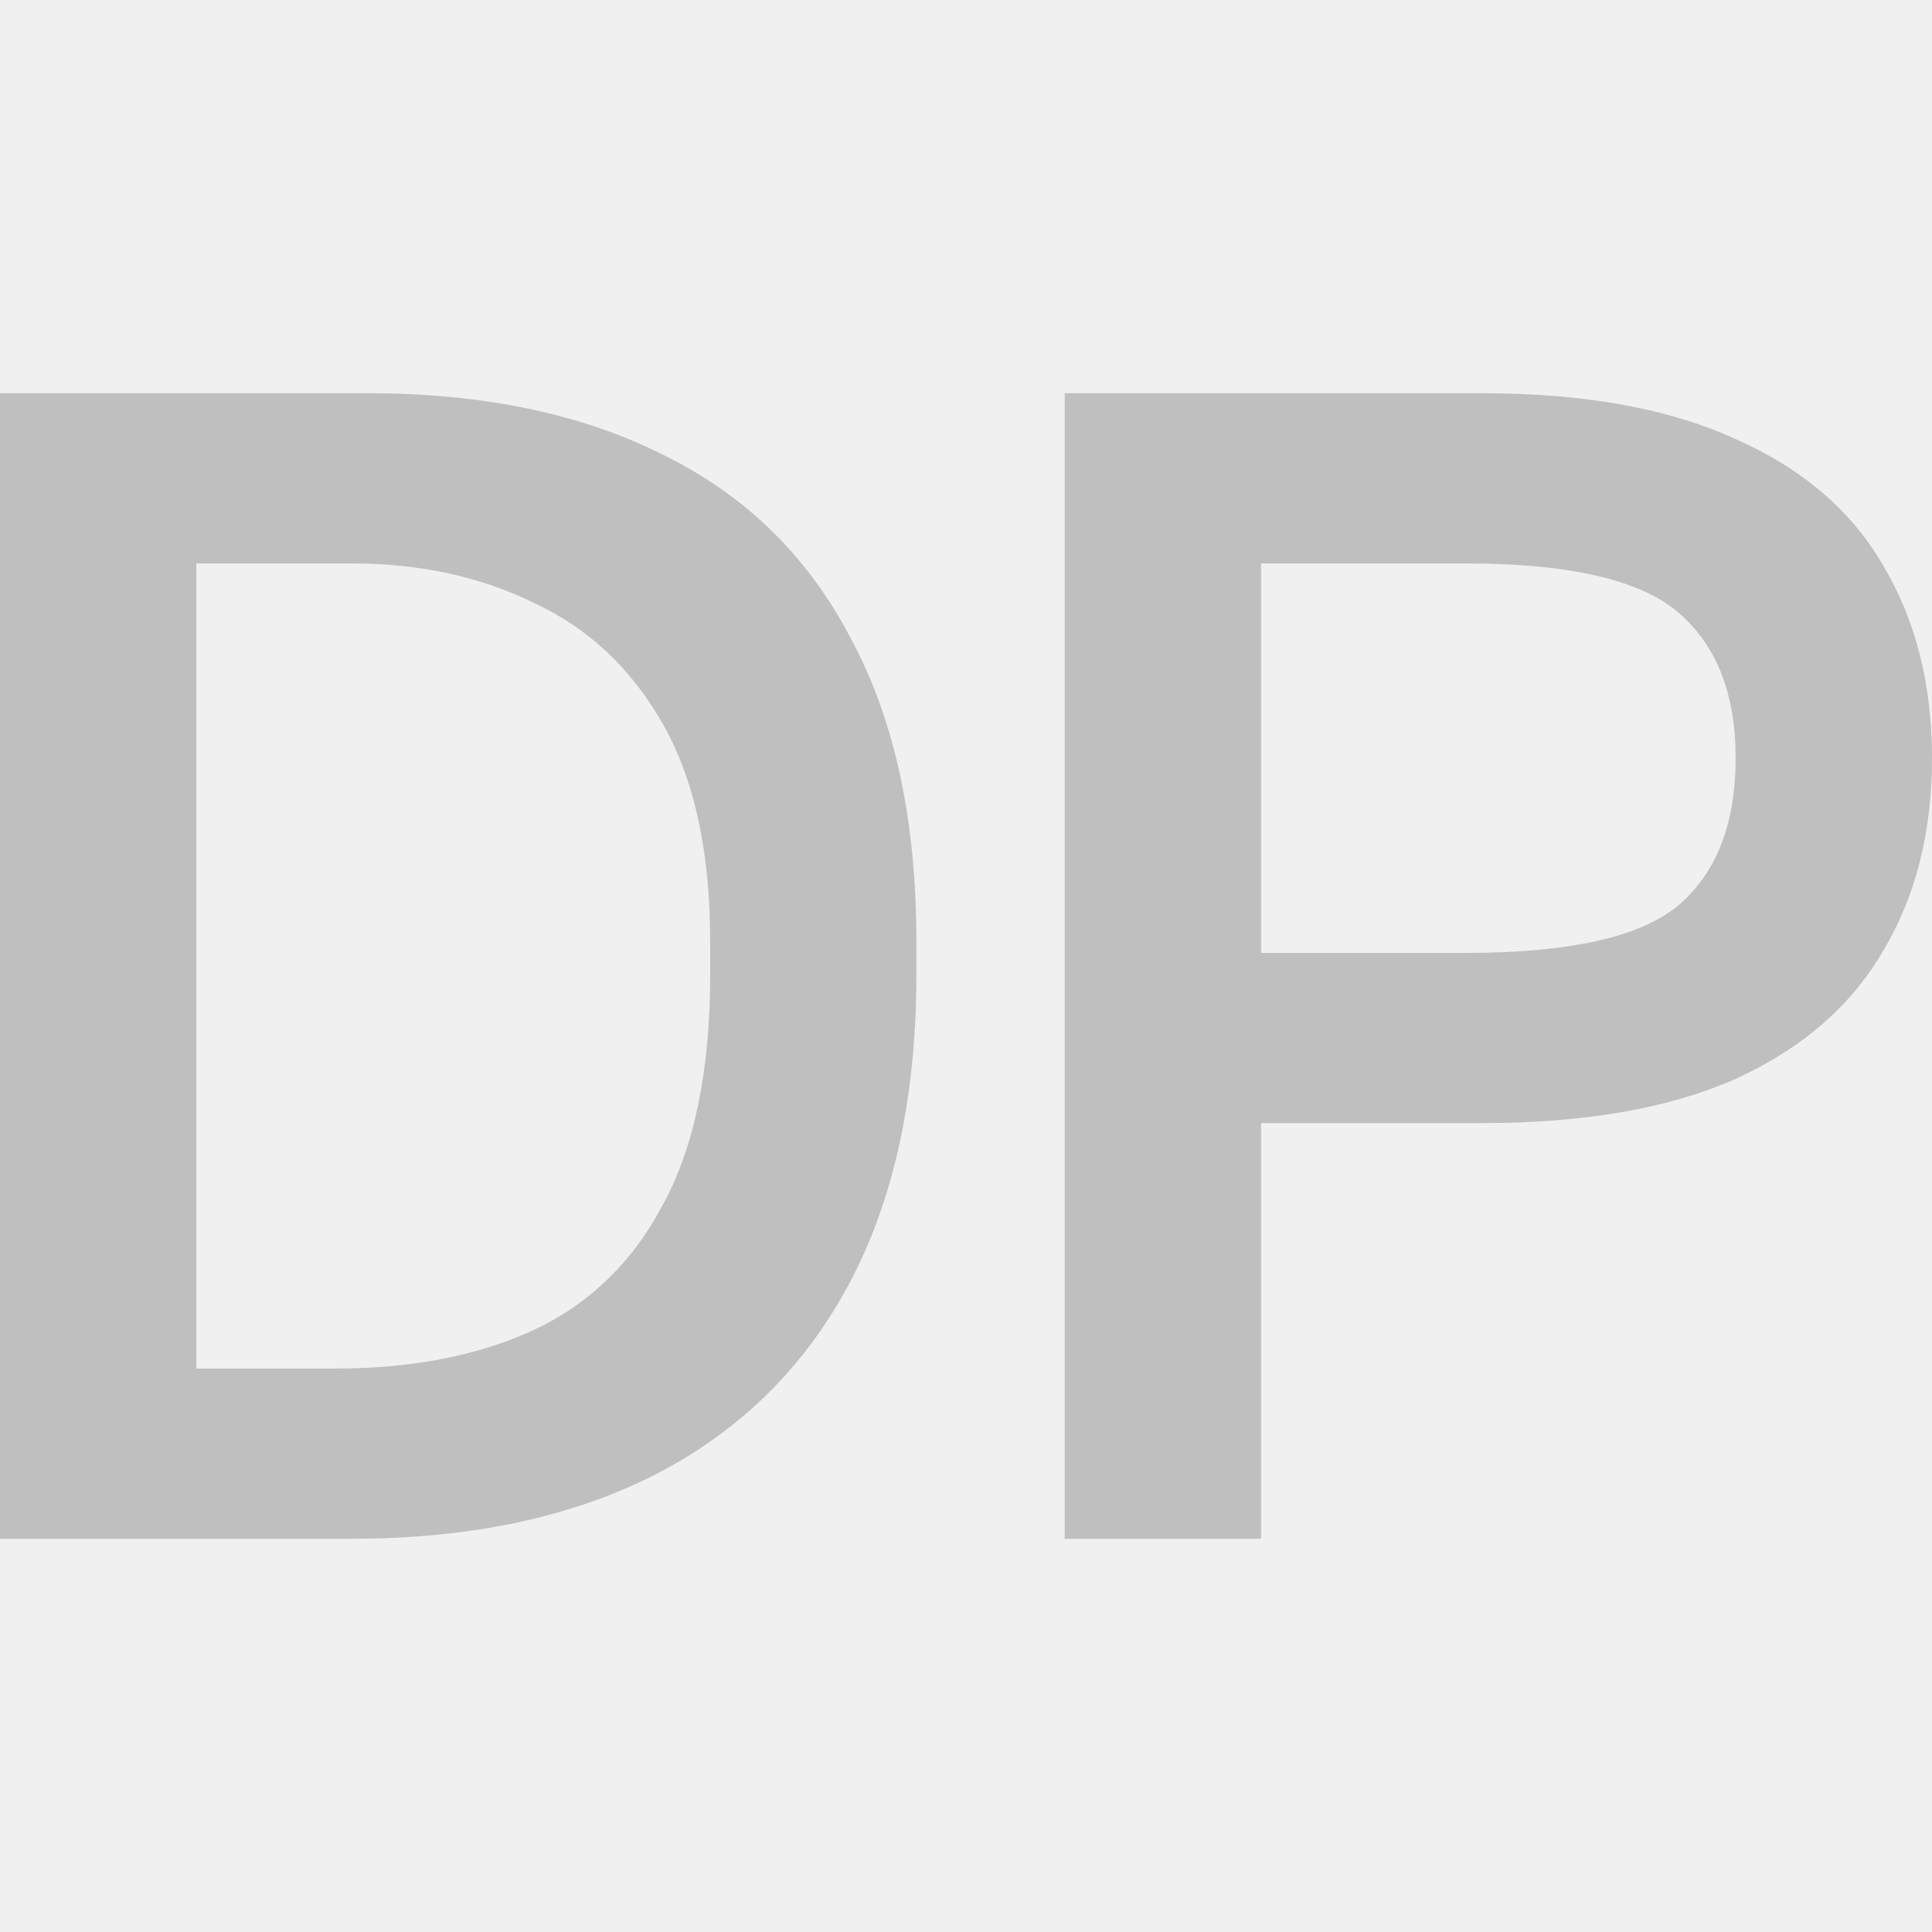
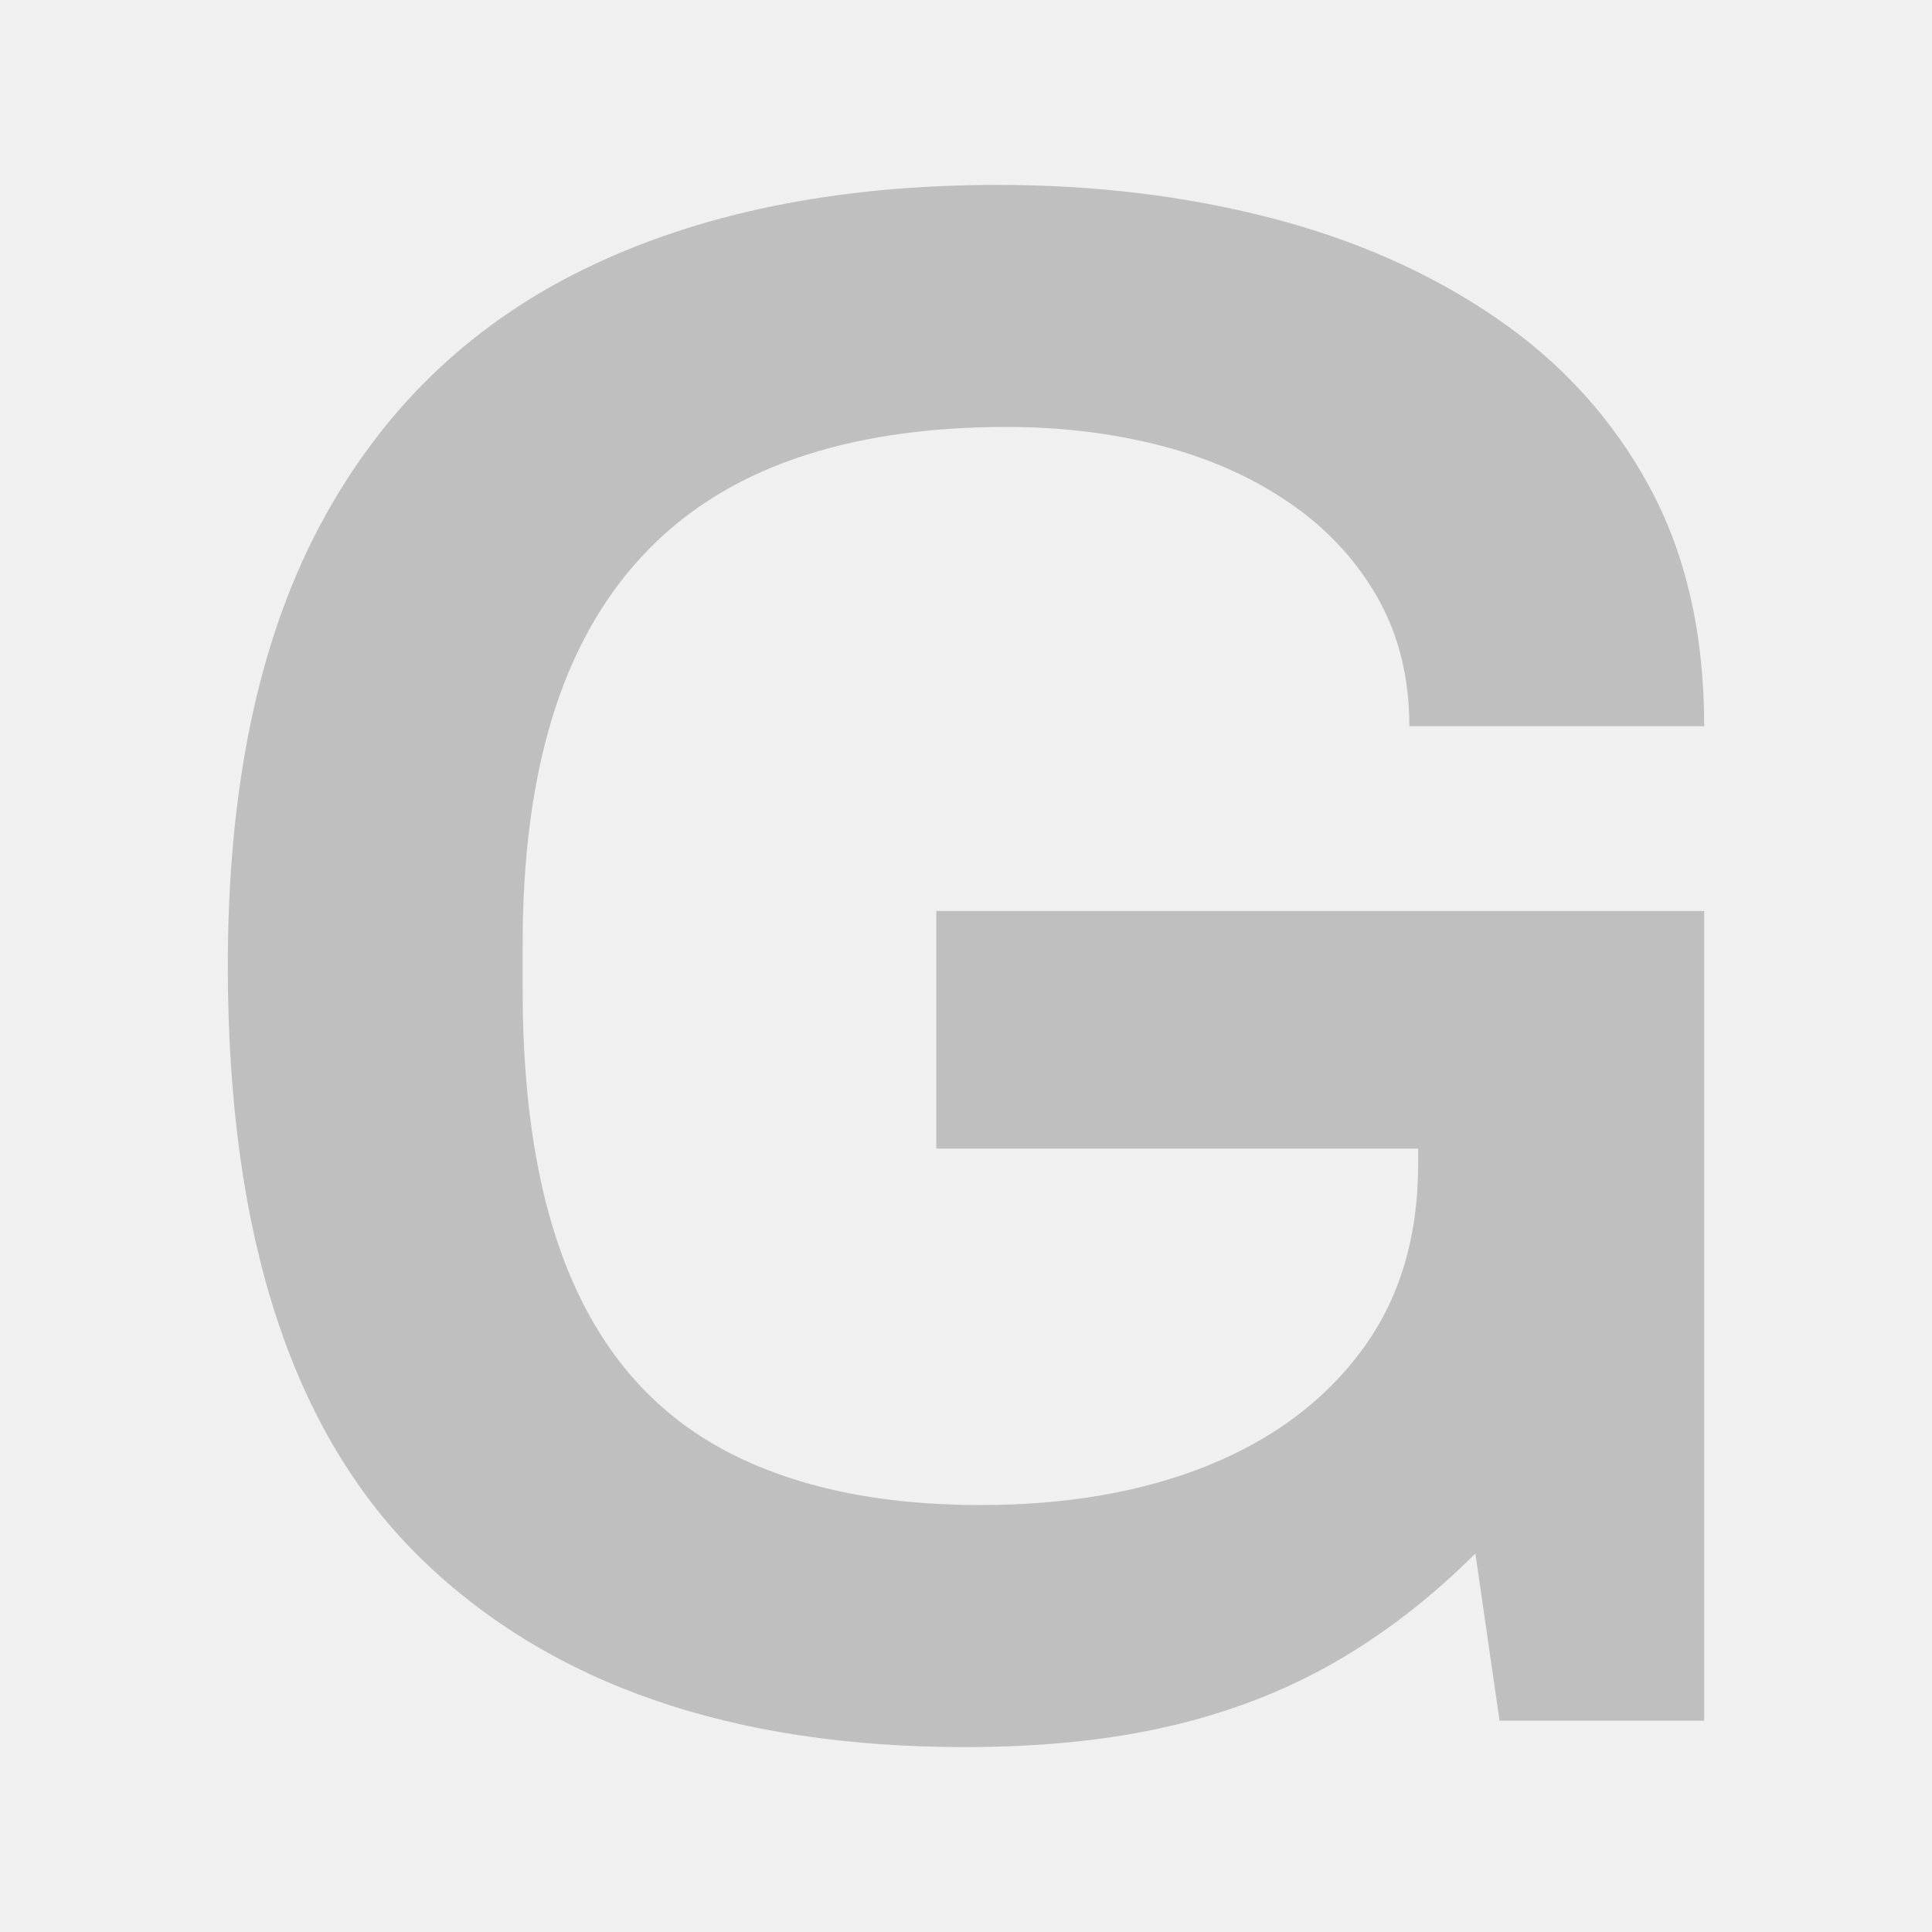
<svg xmlns="http://www.w3.org/2000/svg" width="192" height="192" viewBox="0 0 192 192" fill="none">
-   <g clip-path="url(#clip0_56_366)">
-     <path d="M0 152.919V39.081H36.59C48.083 39.081 57.894 41.141 66.025 45.261C74.157 49.273 80.336 55.344 84.565 63.475C88.901 71.498 91.07 81.526 91.07 93.561V96.813C91.07 108.956 88.847 119.201 84.402 127.549C79.957 135.897 73.506 142.24 65.05 146.576C56.702 150.804 46.673 152.919 34.964 152.919H0ZM19.515 136.006H33.338C40.819 136.006 47.324 134.759 52.853 132.265C58.491 129.663 62.827 125.489 65.863 119.743C69.007 113.997 70.579 106.354 70.579 96.813V93.561C70.579 84.671 69.007 77.461 65.863 71.932C62.719 66.402 58.436 62.391 53.016 59.897C47.703 57.295 41.686 55.994 34.964 55.994H19.515V136.006Z" fill="#BFBFC0" />
-     <path d="M105.809 152.919V39.081H147.278C157.469 39.081 165.872 40.599 172.485 43.635C179.099 46.562 183.977 50.736 187.121 56.157C190.374 61.578 192 67.974 192 75.347C192 82.719 190.374 89.116 187.121 94.536C183.977 99.957 179.099 104.185 172.485 107.221C165.872 110.148 157.469 111.612 147.278 111.612H125.324V152.919H105.809ZM125.324 94.699H145.652C155.952 94.699 162.999 93.127 166.793 89.983C170.588 86.73 172.485 81.852 172.485 75.347C172.485 68.95 170.588 64.126 166.793 60.873C162.999 57.621 155.952 55.994 145.652 55.994H125.324V94.699Z" fill="#BFBFC0" />
+   <g transform="translate(11.051 171.000)">
+     <path d="M84.840 2.624L84.840 2.624Q50.073 2.624 30.831-16.071Q11.589-34.767 11.589-75L11.589-75Q11.589-101.458 20.663-118.622Q29.738-135.787 46.902-144.206Q64.067-152.624 88.120-152.624L88.120-152.624Q102.551-152.624 115.233-149.344Q127.915-146.064 137.646-139.395Q147.376-132.726 152.843-122.668Q158.309-112.609 158.309-98.834L158.309-98.834L129.009-98.834Q129.009-106.050 125.838-111.625Q122.668-117.201 117.092-121.028Q111.516-124.854 104.300-126.713Q97.085-128.571 88.994-128.571L88.994-128.571Q76.968-128.571 67.894-125.401Q58.819-122.230 52.806-115.780Q46.793-109.329 43.841-99.708Q40.889-90.087 40.889-77.187L40.889-77.187L40.889-72.595Q40.889-54.883 45.918-43.513Q50.948-32.143 61.115-26.786Q71.283-21.429 86.370-21.429L86.370-21.429Q99.271-21.429 109.001-25.364Q118.732-29.300 124.308-36.844Q129.883-44.388 129.883-55.321L129.883-55.321L129.883-56.851L81.997-56.851L81.997-80.466L158.309-80.466L158.309 0L137.974 0L135.569-16.618Q129.009-10.058 121.574-5.794Q114.140-1.531 105.175 0.547Q96.210 2.624 84.840 2.624Z" fill="#BFBFC0" />
  </g>
-   <defs>
-     <clipPath id="clip0_56_366">
-       <rect width="192" height="192" fill="white" />
-     </clipPath>
-   </defs>
</svg>
